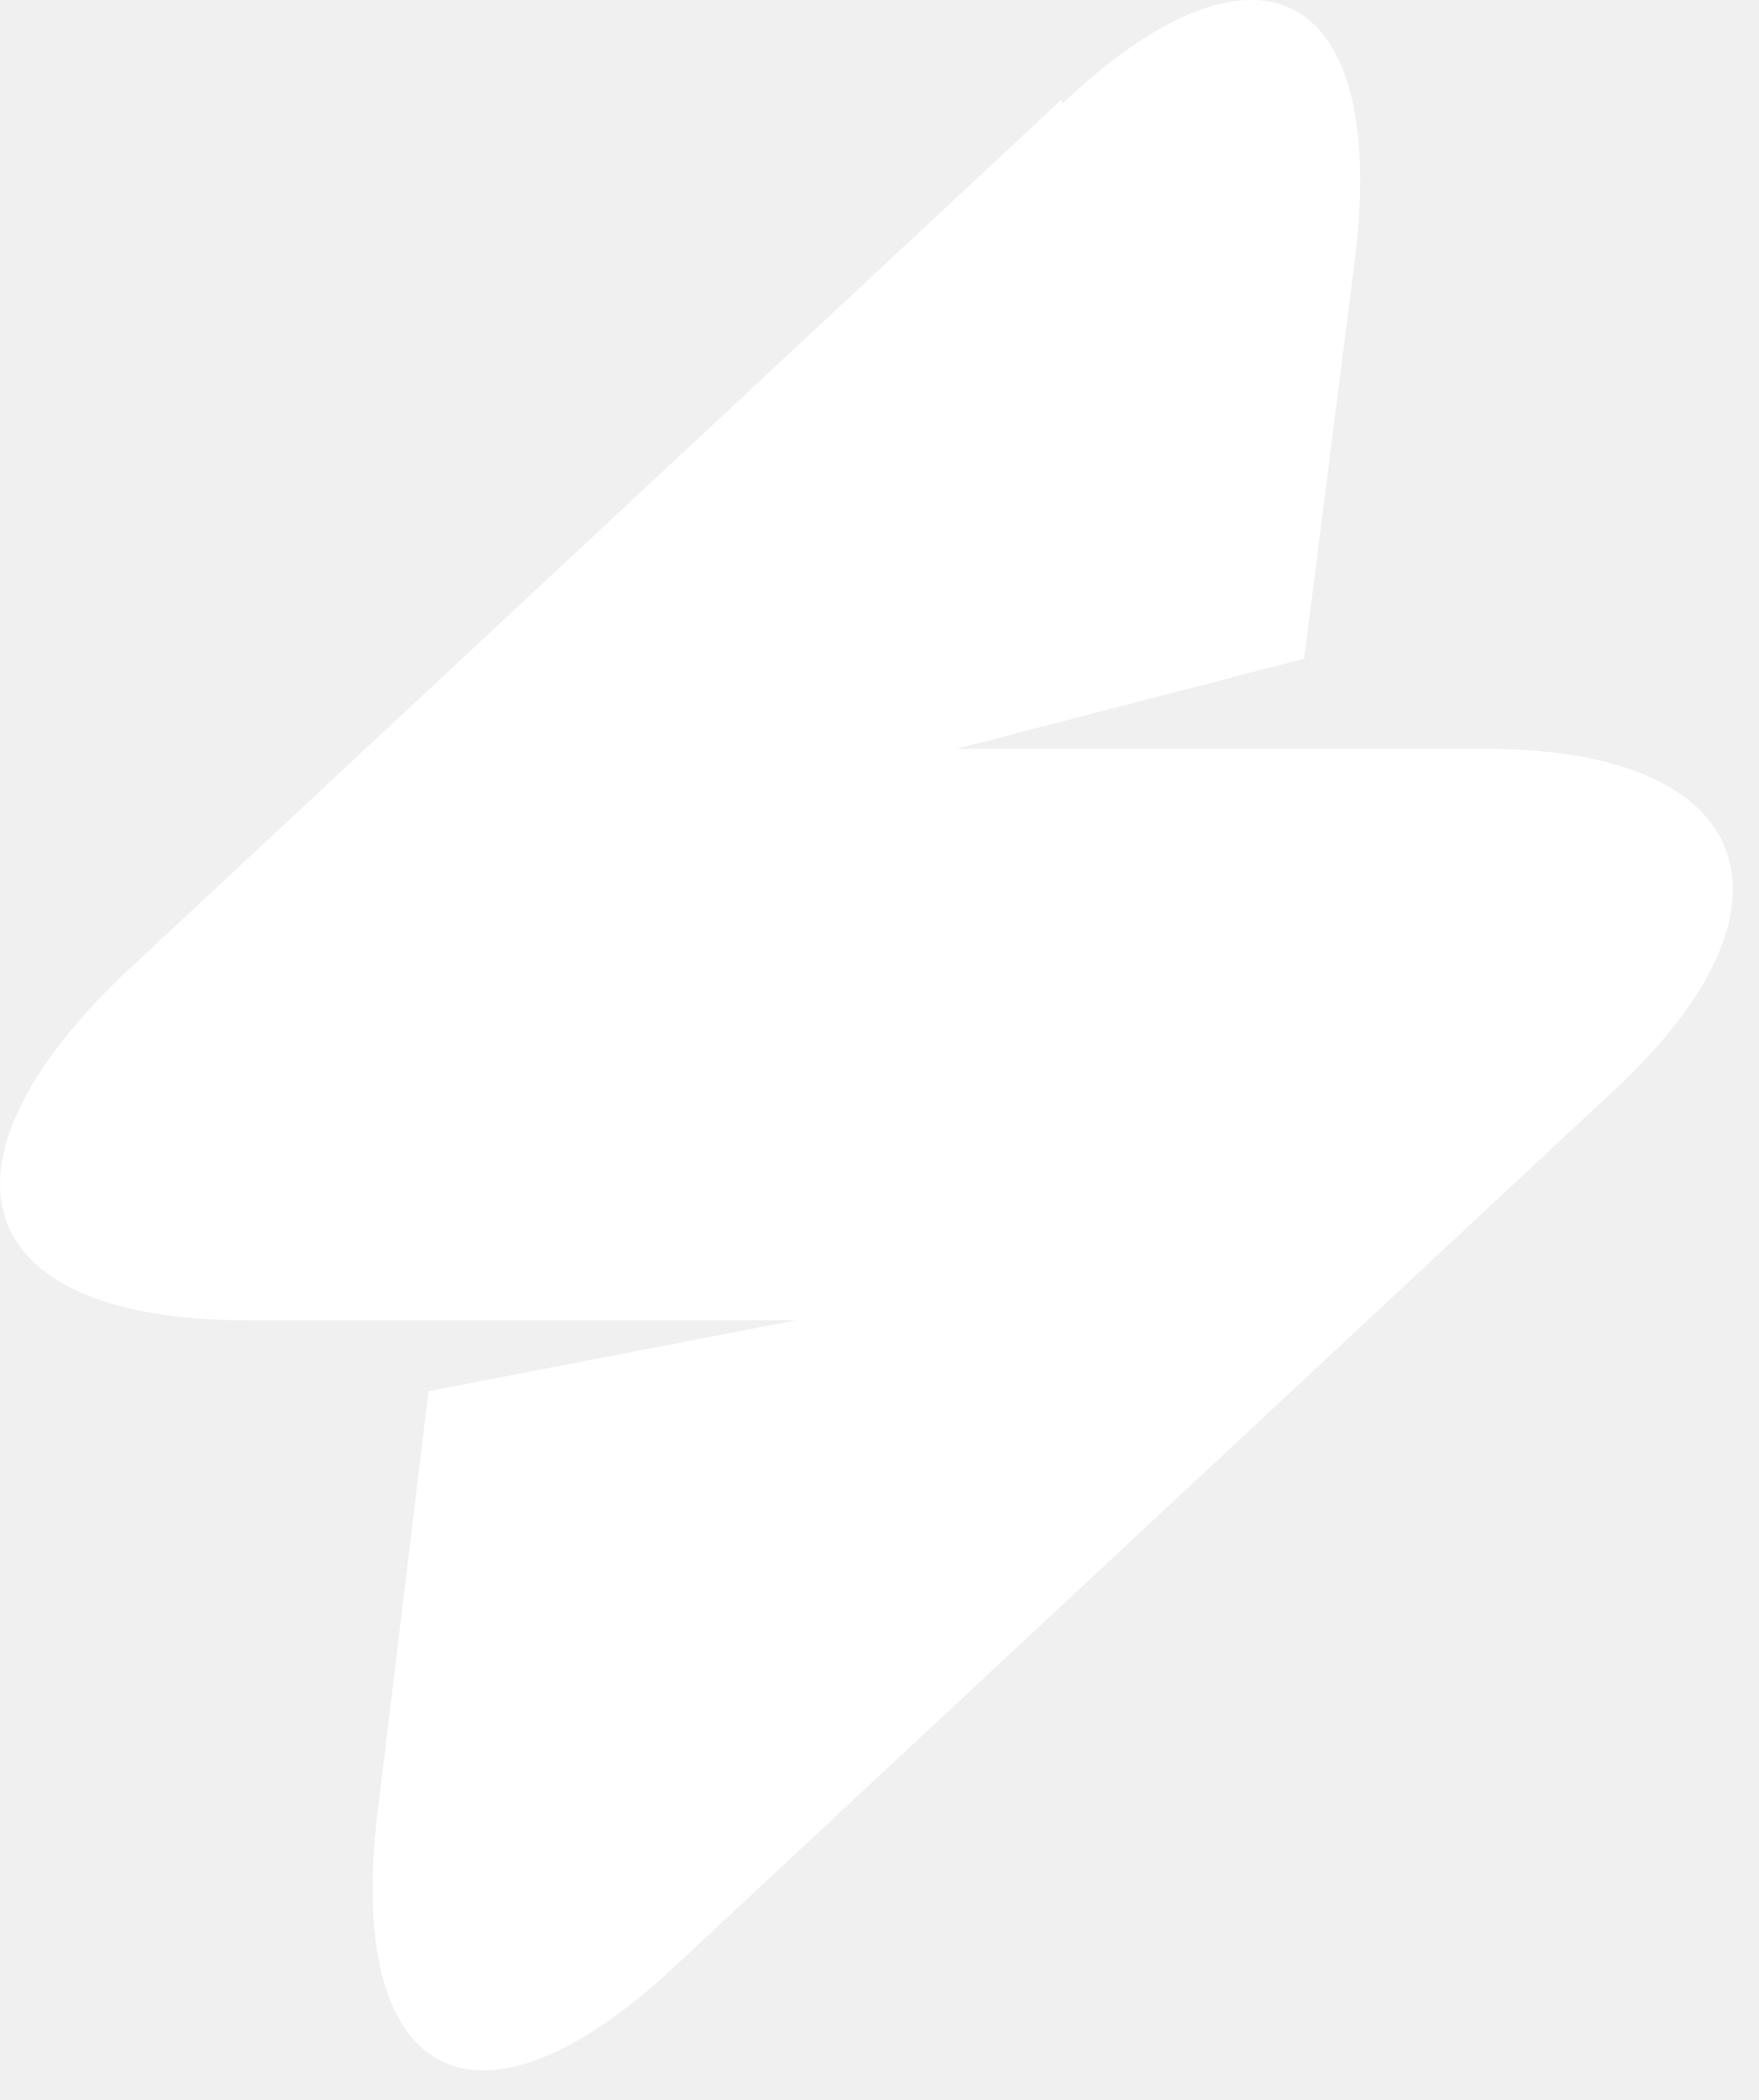
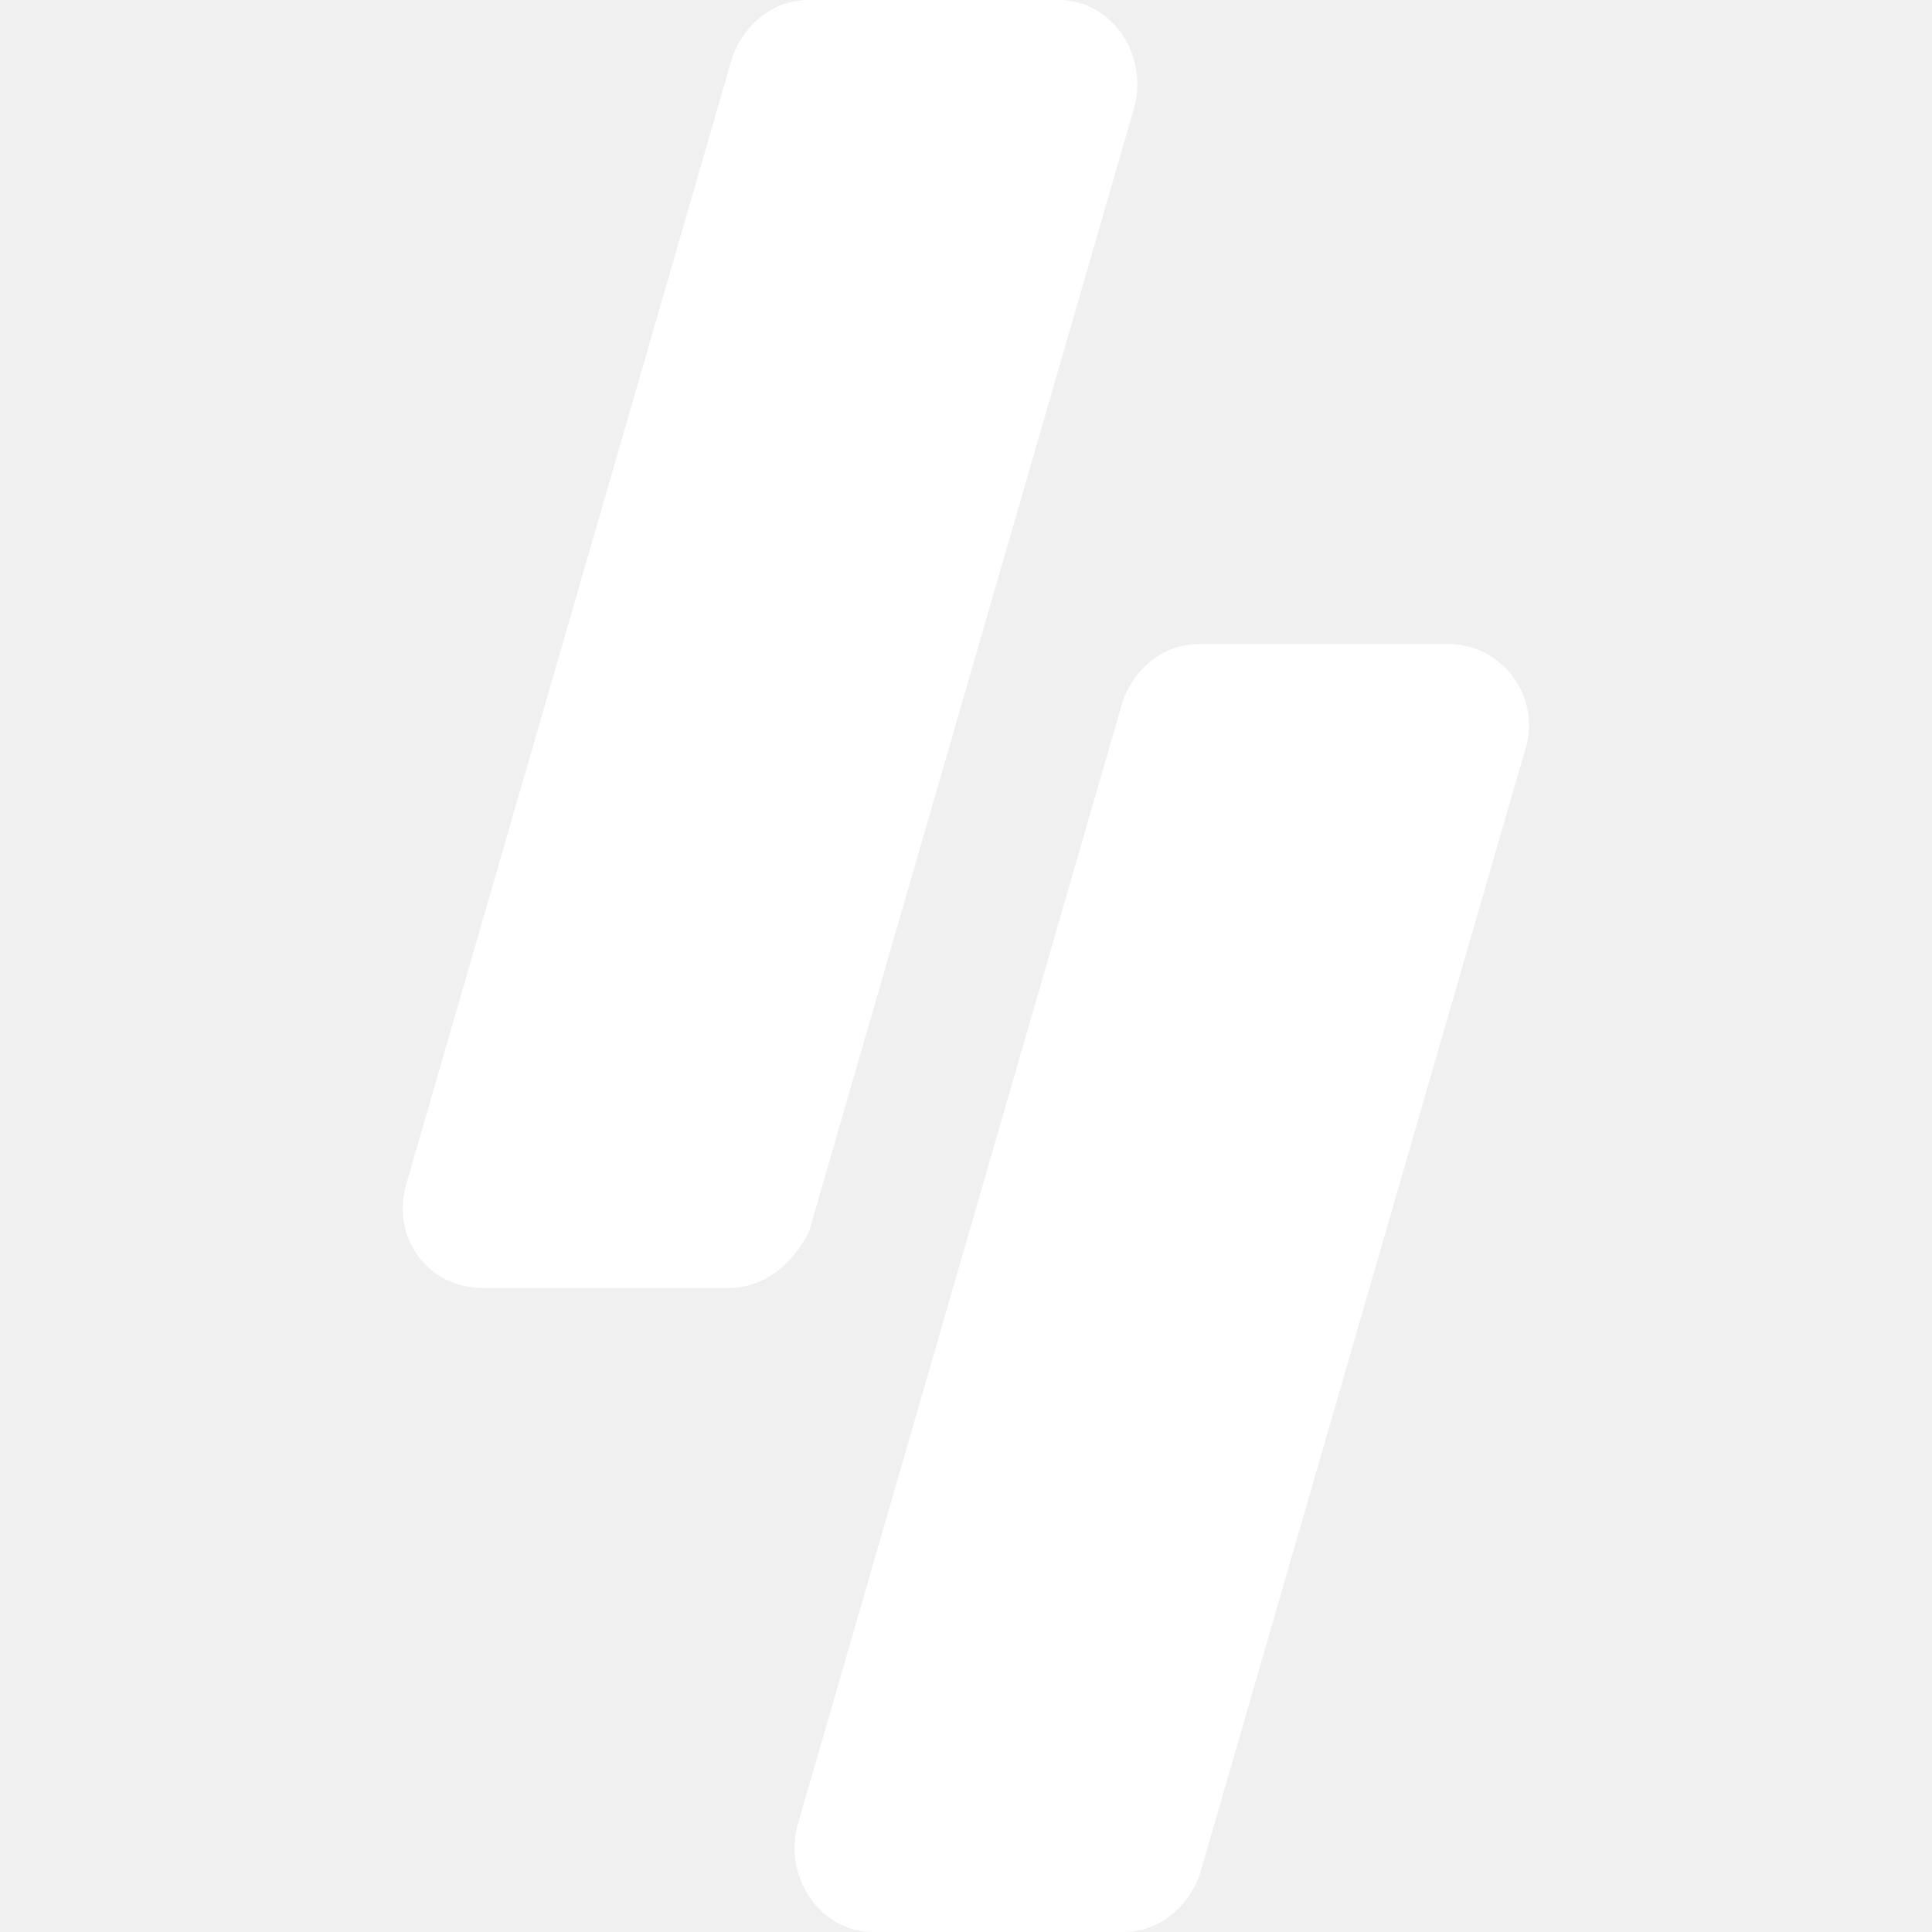
- <svg xmlns="http://www.w3.org/2000/svg" width="36" height="43" viewBox="0 0 36 43">
-   <path d="M21.74 2.134c4-3.8 6.7-2.4 6 3.2l-1.037 8.153-7.122 1.847h10.86c5.5 0 6.7 3.2 2.6 7l-19.3 18c-4 3.7-6.7 2.3-6-3.3l1.033-8.547 7.527-1.453H5.041c-5.5 0-6.7-3-2.6-7l19.3-18v.1z" fill="#FFF" fill-rule="evenodd" />
+ <svg xmlns="http://www.w3.org/2000/svg" viewBox="0 0 48 48" width="48" height="48">
+   <path fill="#fff" d="M10.1,29.4l8.1-28c0.3-0.8,1-1.4,1.9-1.4h6.2c1.3,0,2.2,1.3,1.9,2.6l-8.1,28c-0.4,0.8-1.1,1.4-2,1.4H12 C10.6,32,9.7,30.7,10.1,29.4z M21.7,48h6.2c0.9,0,1.6-0.6,1.9-1.4l8.1-28c0.4-1.3-0.6-2.6-1.9-2.6h-6.2c-0.9,0-1.6,0.6-1.9,1.4 l-8.1,28C19.5,46.7,20.4,48,21.7,48z" />
</svg>
